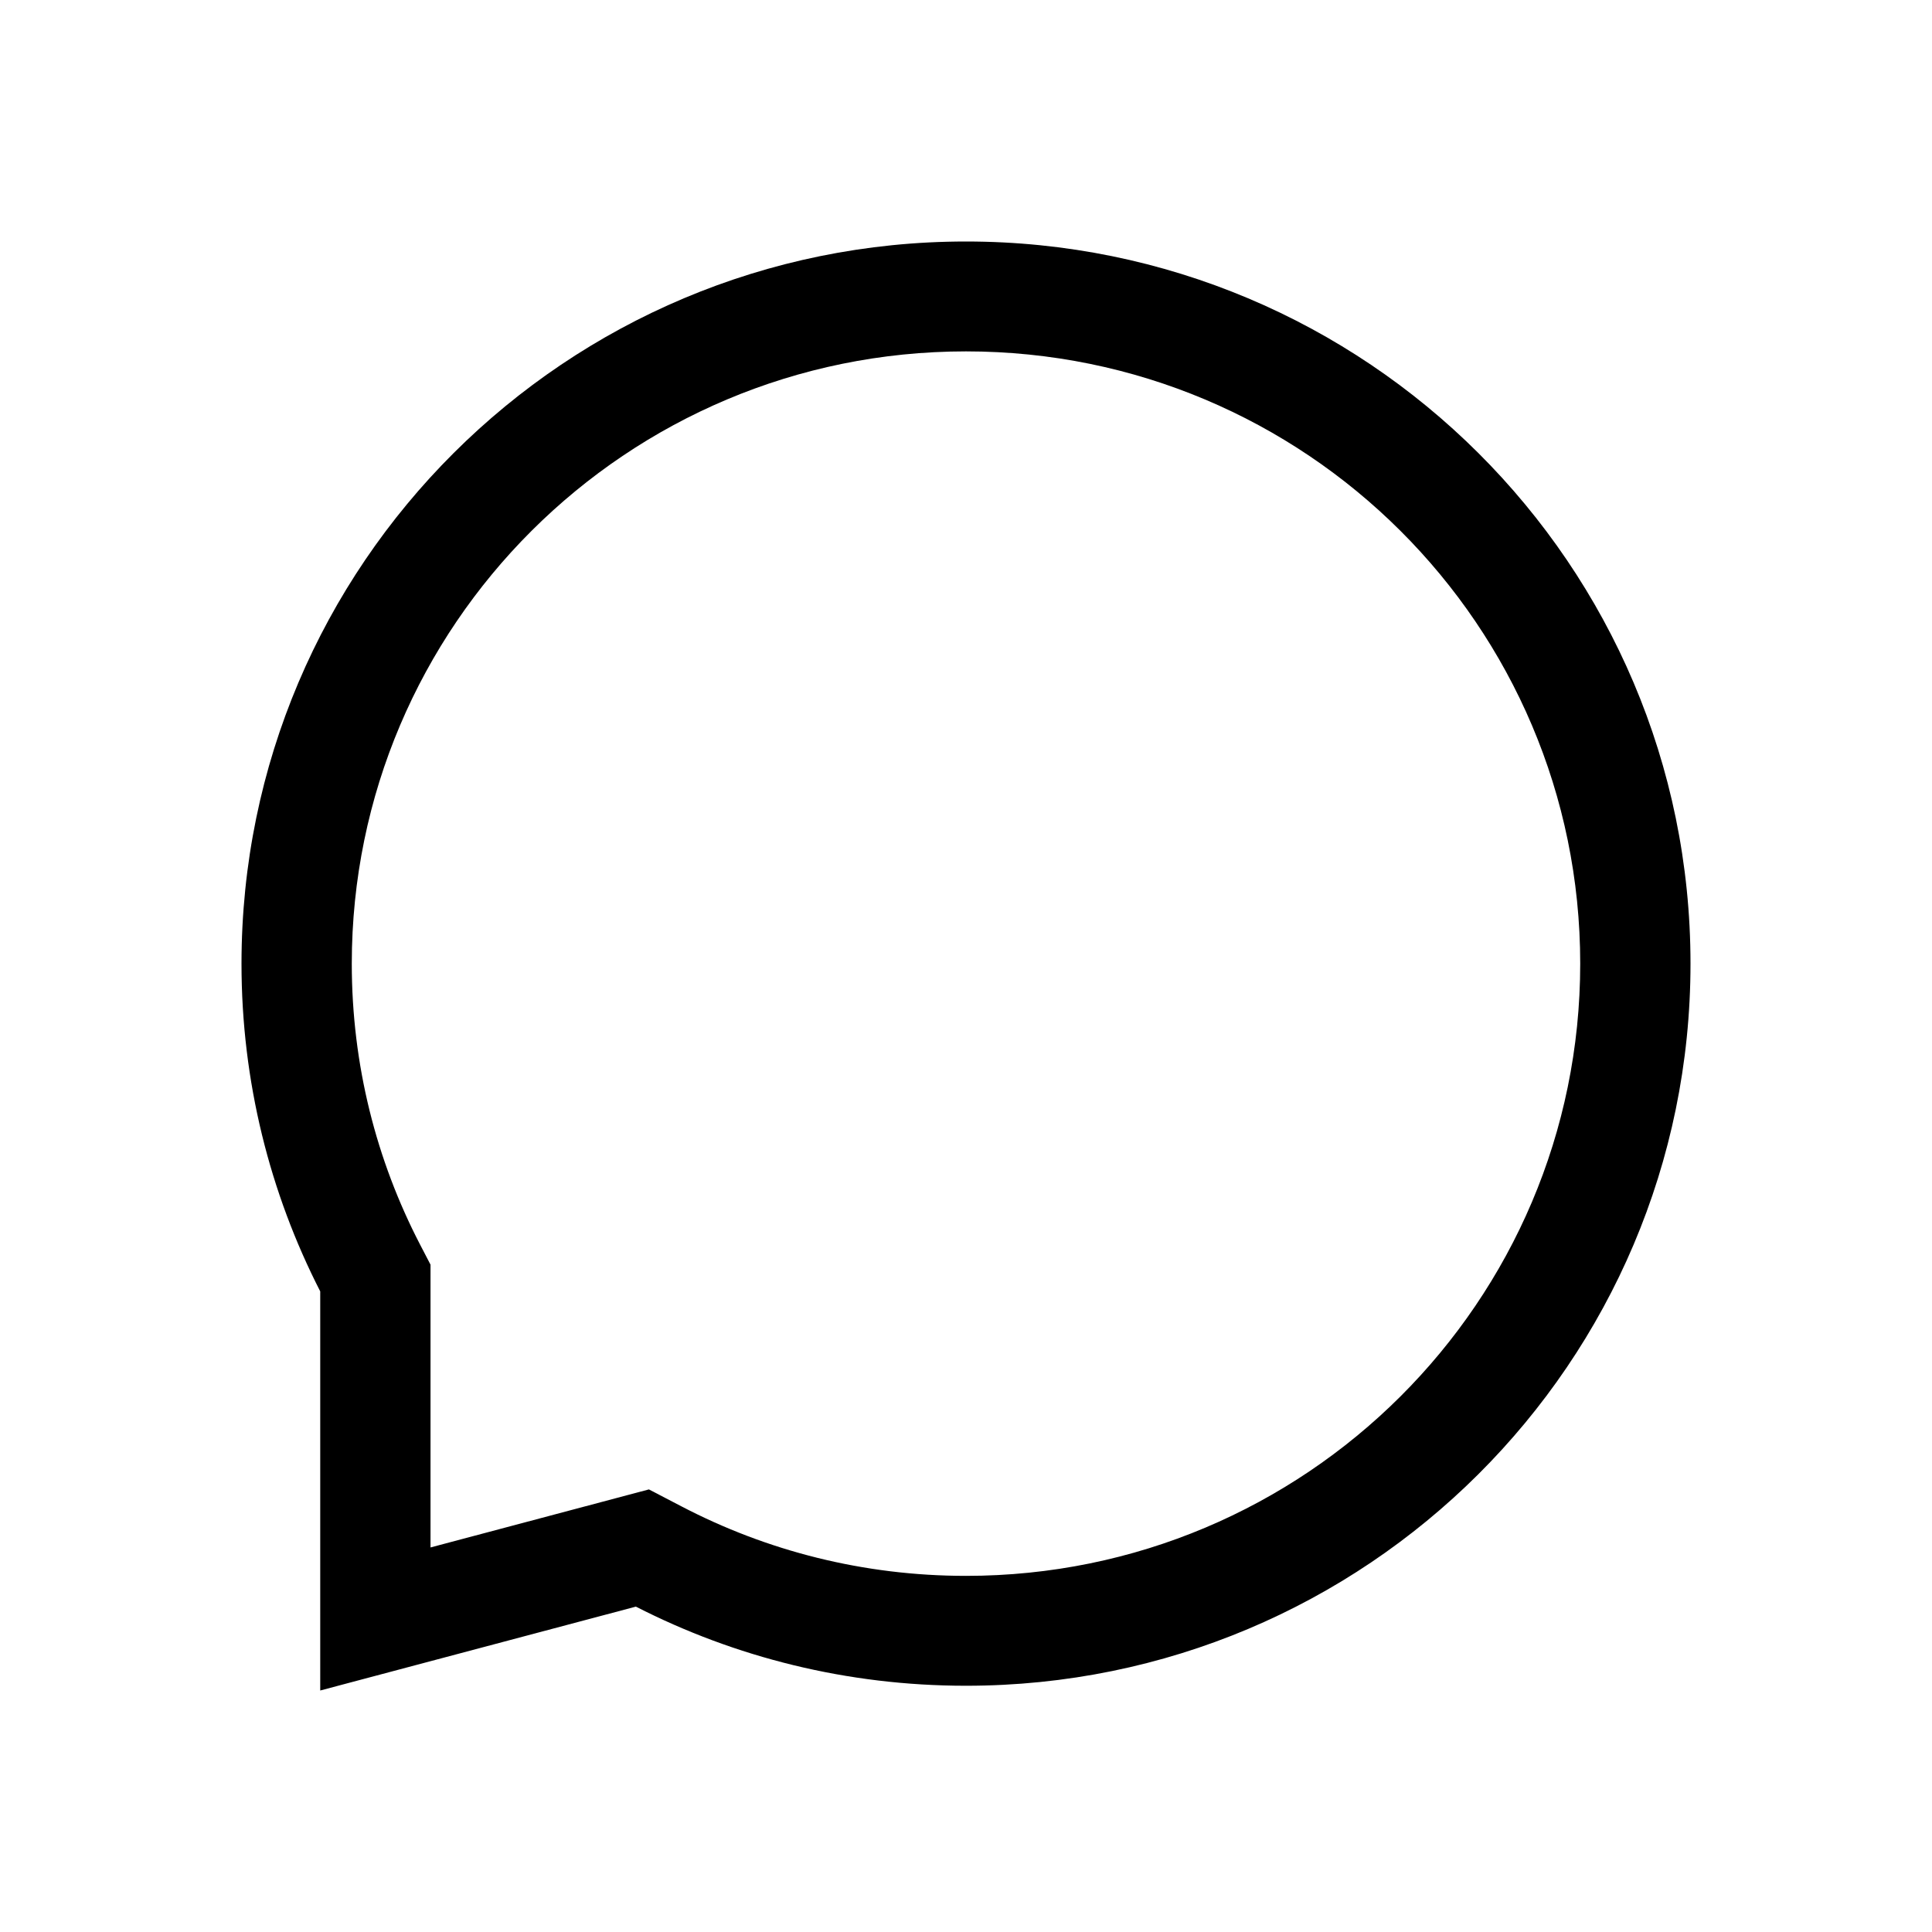
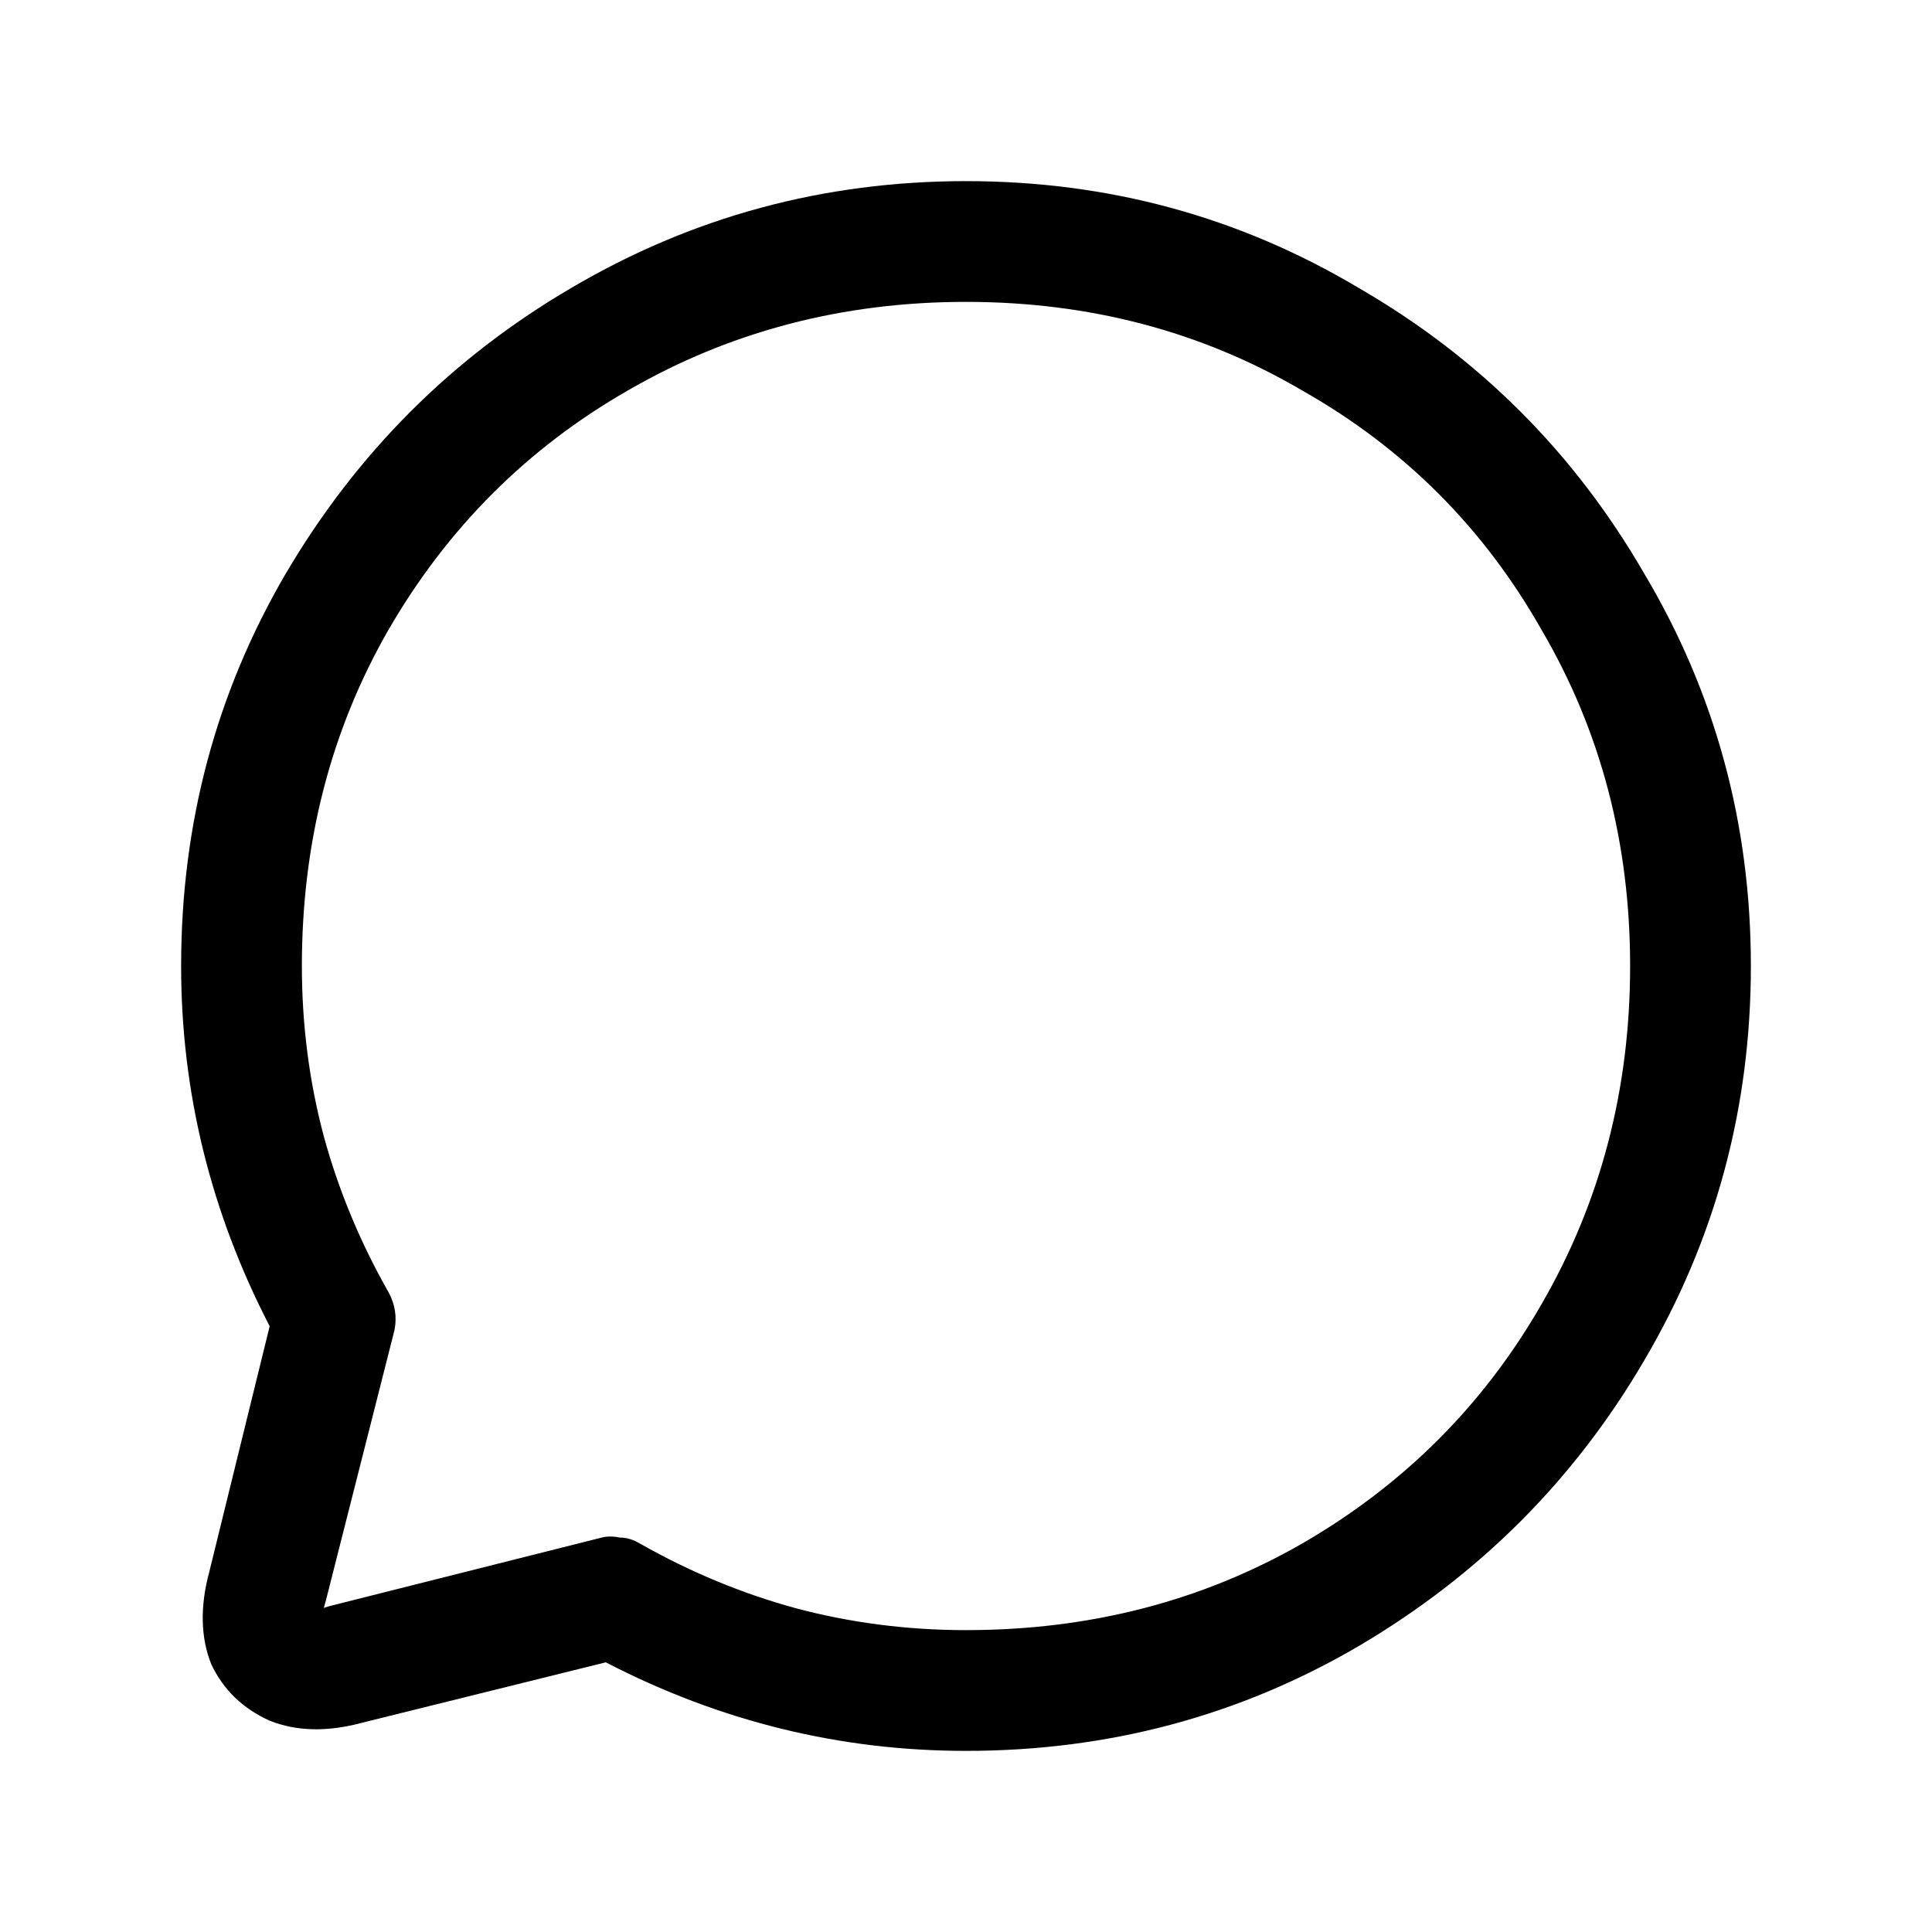
<svg xmlns="http://www.w3.org/2000/svg" width="24" height="24" viewBox="0 0 24 24" fill="none">
-   <path fill-rule="evenodd" clip-rule="evenodd" d="M3.978 16.042V21L7.899 19.958C9.129 20.587 10.523 20.941 12 20.941C16.971 20.941 21 16.925 21 11.971C21 7.016 16.971 3 12 3C7.029 3 3 7.016 3 11.971C3 13.436 3.353 14.82 3.978 16.042ZM5.348 19.223V15.71L5.217 15.458C4.676 14.414 4.37 13.23 4.37 11.971C4.37 7.77 7.786 4.365 12 4.365C16.214 4.365 19.63 7.77 19.63 11.971C19.63 16.171 16.214 19.576 12 19.576C10.723 19.576 9.522 19.264 8.466 18.713L8.061 18.502L5.348 19.223Z" fill="currentColor" />
+   <path d="M12 21.75C10.433 21.75 8.942 21.383 7.525 20.65L4.5 21.4C4.067 21.517 3.683 21.508 3.35 21.375C3.017 21.225 2.775 20.992 2.625 20.675C2.492 20.342 2.483 19.958 2.6 19.525L3.35 16.475C2.617 15.058 2.25 13.567 2.25 12C2.25 10.233 2.683 8.608 3.55 7.125C4.433 5.625 5.617 4.442 7.1 3.575C8.6 2.692 10.233 2.25 12 2.25C13.767 2.25 15.392 2.692 16.875 3.575C18.375 4.442 19.558 5.625 20.425 7.125C21.308 8.608 21.75 10.233 21.75 12C21.75 13.767 21.308 15.4 20.425 16.9C19.558 18.383 18.375 19.567 16.875 20.45C15.392 21.317 13.767 21.75 12 21.75ZM4.05 19.875C4 20.075 3.95 20.15 3.9 20.1C3.85 20.05 3.917 20 4.1 19.95L7.475 19.1C7.542 19.083 7.617 19.083 7.7 19.1C7.783 19.1 7.867 19.125 7.95 19.175C8.567 19.525 9.208 19.792 9.875 19.975C10.558 20.158 11.267 20.25 12 20.25C13.533 20.25 14.925 19.892 16.175 19.175C17.442 18.442 18.433 17.45 19.15 16.2C19.883 14.933 20.25 13.533 20.25 12C20.25 10.467 19.883 9.075 19.15 7.825C18.433 6.558 17.442 5.567 16.175 4.85C14.925 4.117 13.533 3.75 12 3.75C10.467 3.75 9.067 4.117 7.8 4.85C6.55 5.567 5.558 6.558 4.825 7.825C4.108 9.075 3.75 10.467 3.75 12C3.75 12.733 3.842 13.442 4.025 14.125C4.208 14.792 4.475 15.433 4.825 16.05C4.908 16.2 4.933 16.358 4.9 16.525L4.05 19.875Z" fill="currentColor" />
</svg>
